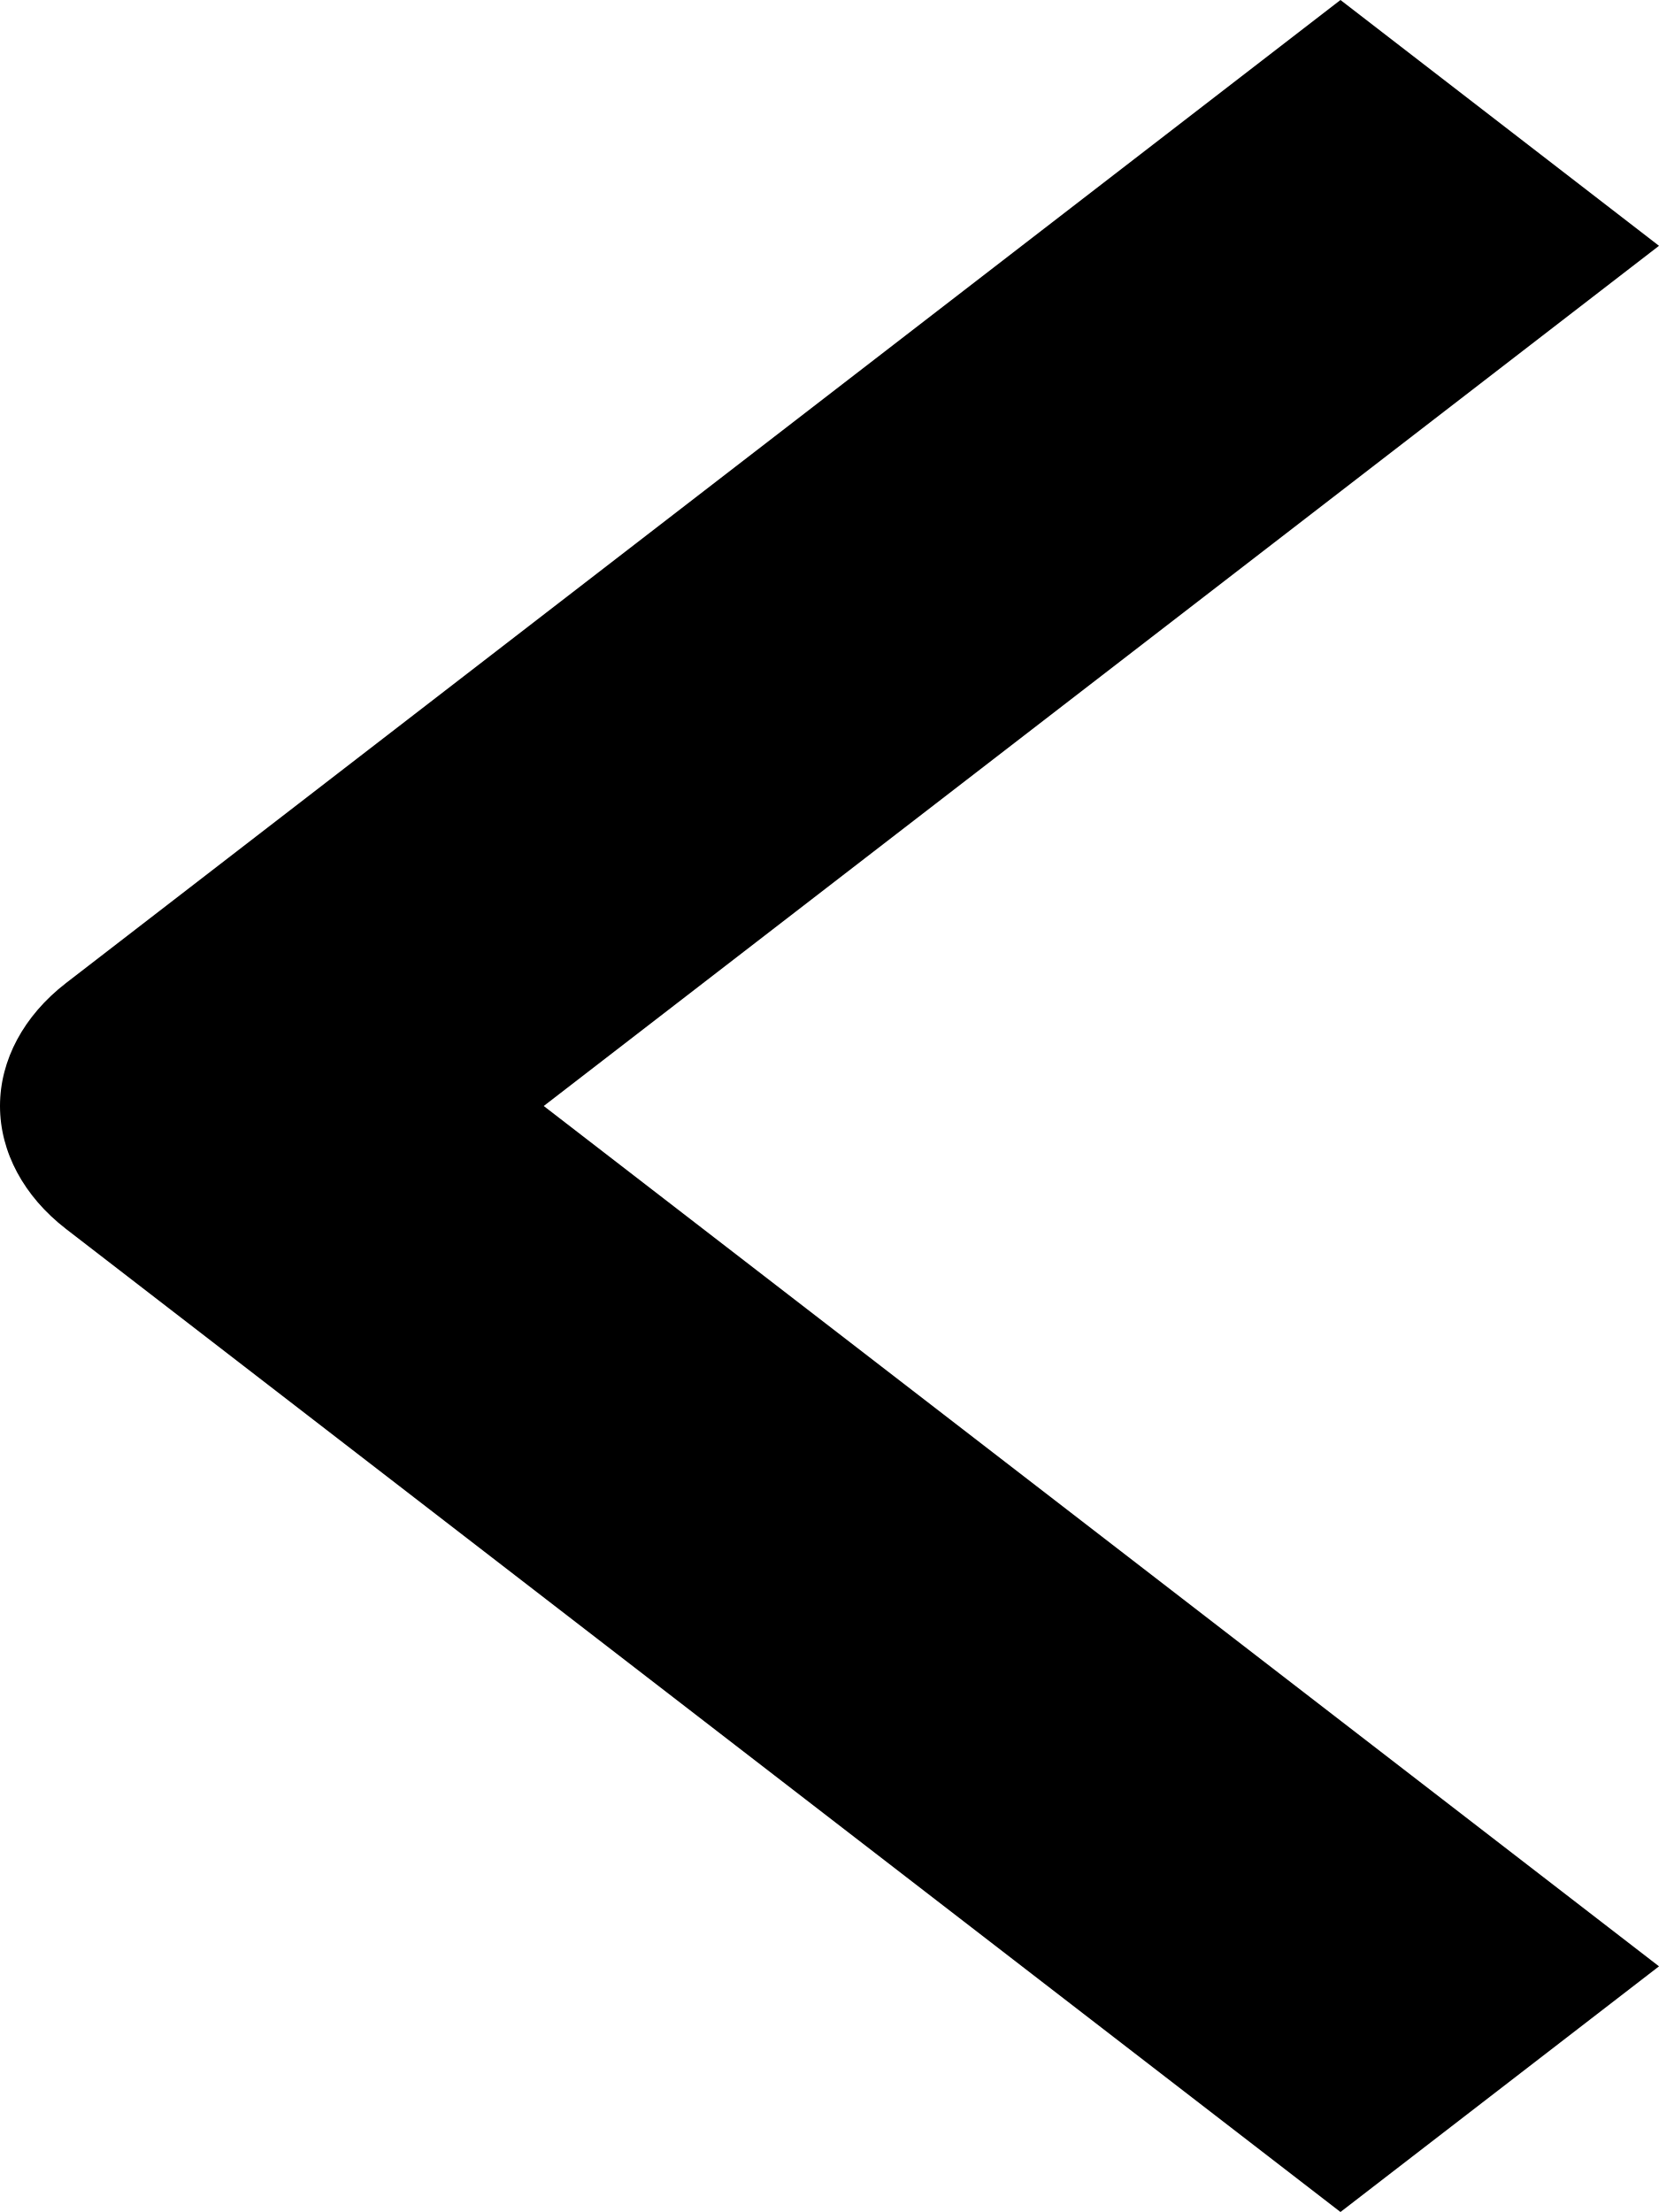
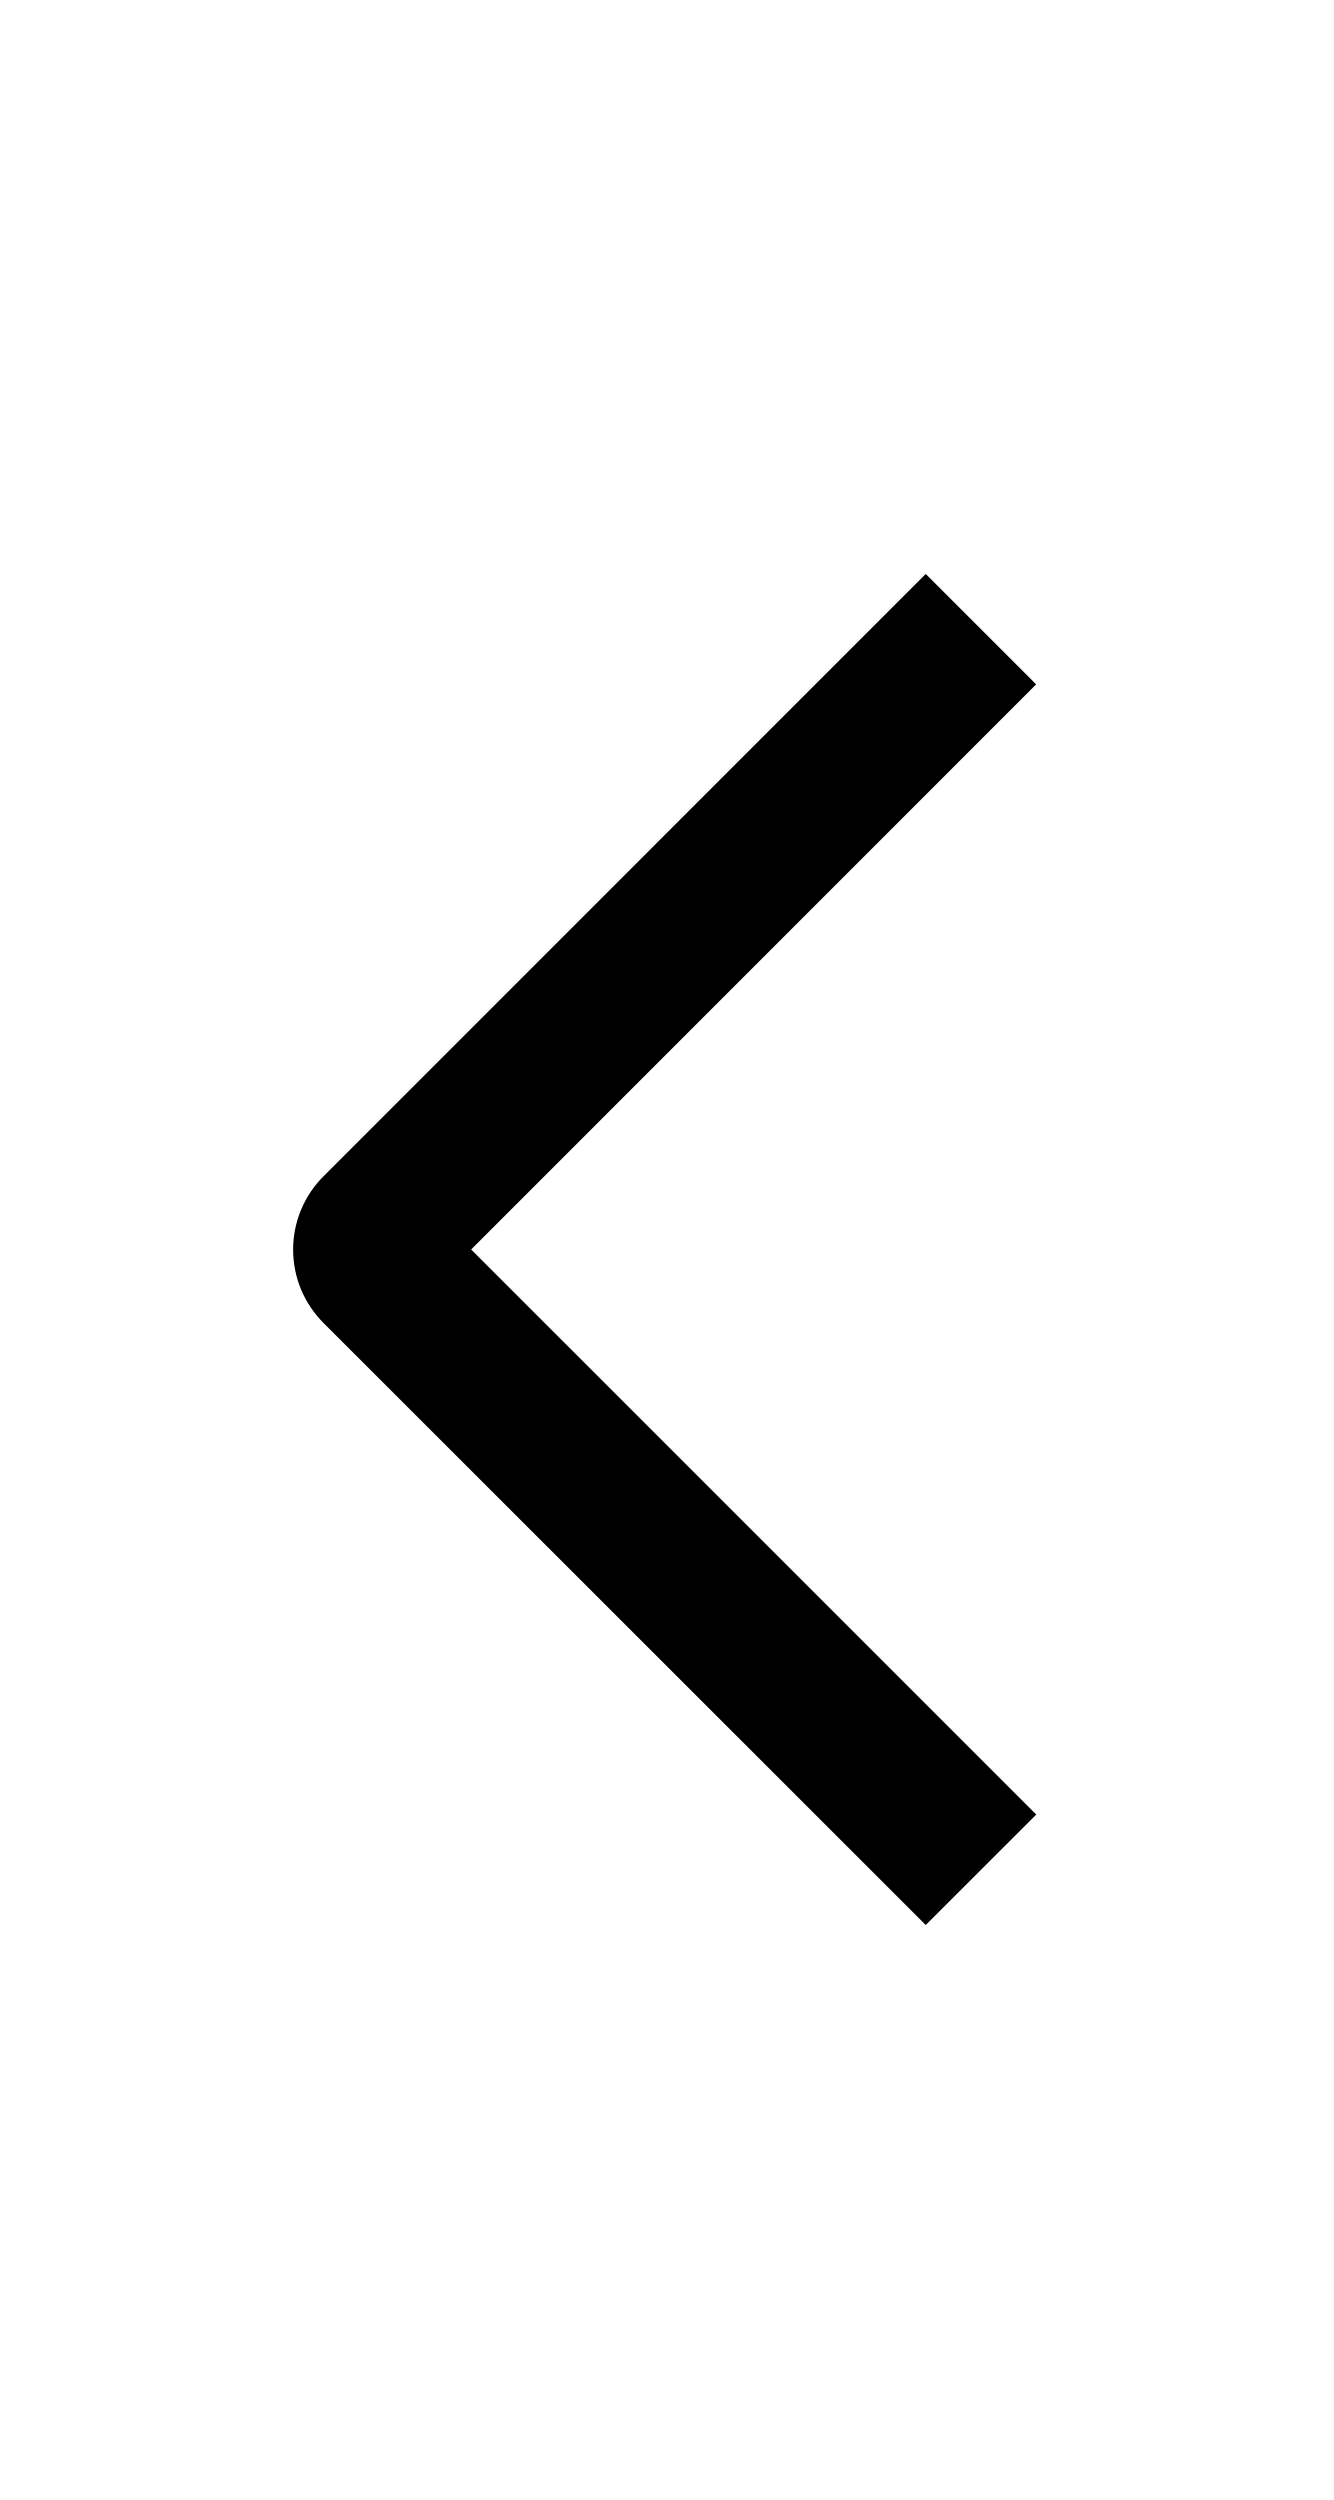
- <svg xmlns="http://www.w3.org/2000/svg" width="12" height="16" viewBox="0 0 12 16" fill="none">
-   <path fill-rule="evenodd" clip-rule="evenodd" d="M0.477 7.111L9.696 -7.25509e-07L12 1.778L3.933 8L12 14.223L9.696 16L0.477 8.889C0.172 8.653 -4.39992e-08 8.333 -4.39992e-08 8C-4.39992e-08 7.667 0.172 7.347 0.477 7.111Z" fill="black" />
+ <svg xmlns="http://www.w3.org/2000/svg" width="16" height="30" viewBox="0 0 12 24" fill="none">
+   <path d="M9.548 17.42L8.487 18.48L2.708 12.703C2.615 12.61 2.541 12.5 2.49 12.379C2.44 12.258 2.414 12.128 2.414 11.996C2.414 11.865 2.44 11.735 2.49 11.614C2.541 11.492 2.615 11.382 2.708 11.29L8.487 5.51L9.547 6.57L4.123 11.995L9.548 17.42Z" fill="currentColor" />
</svg>
